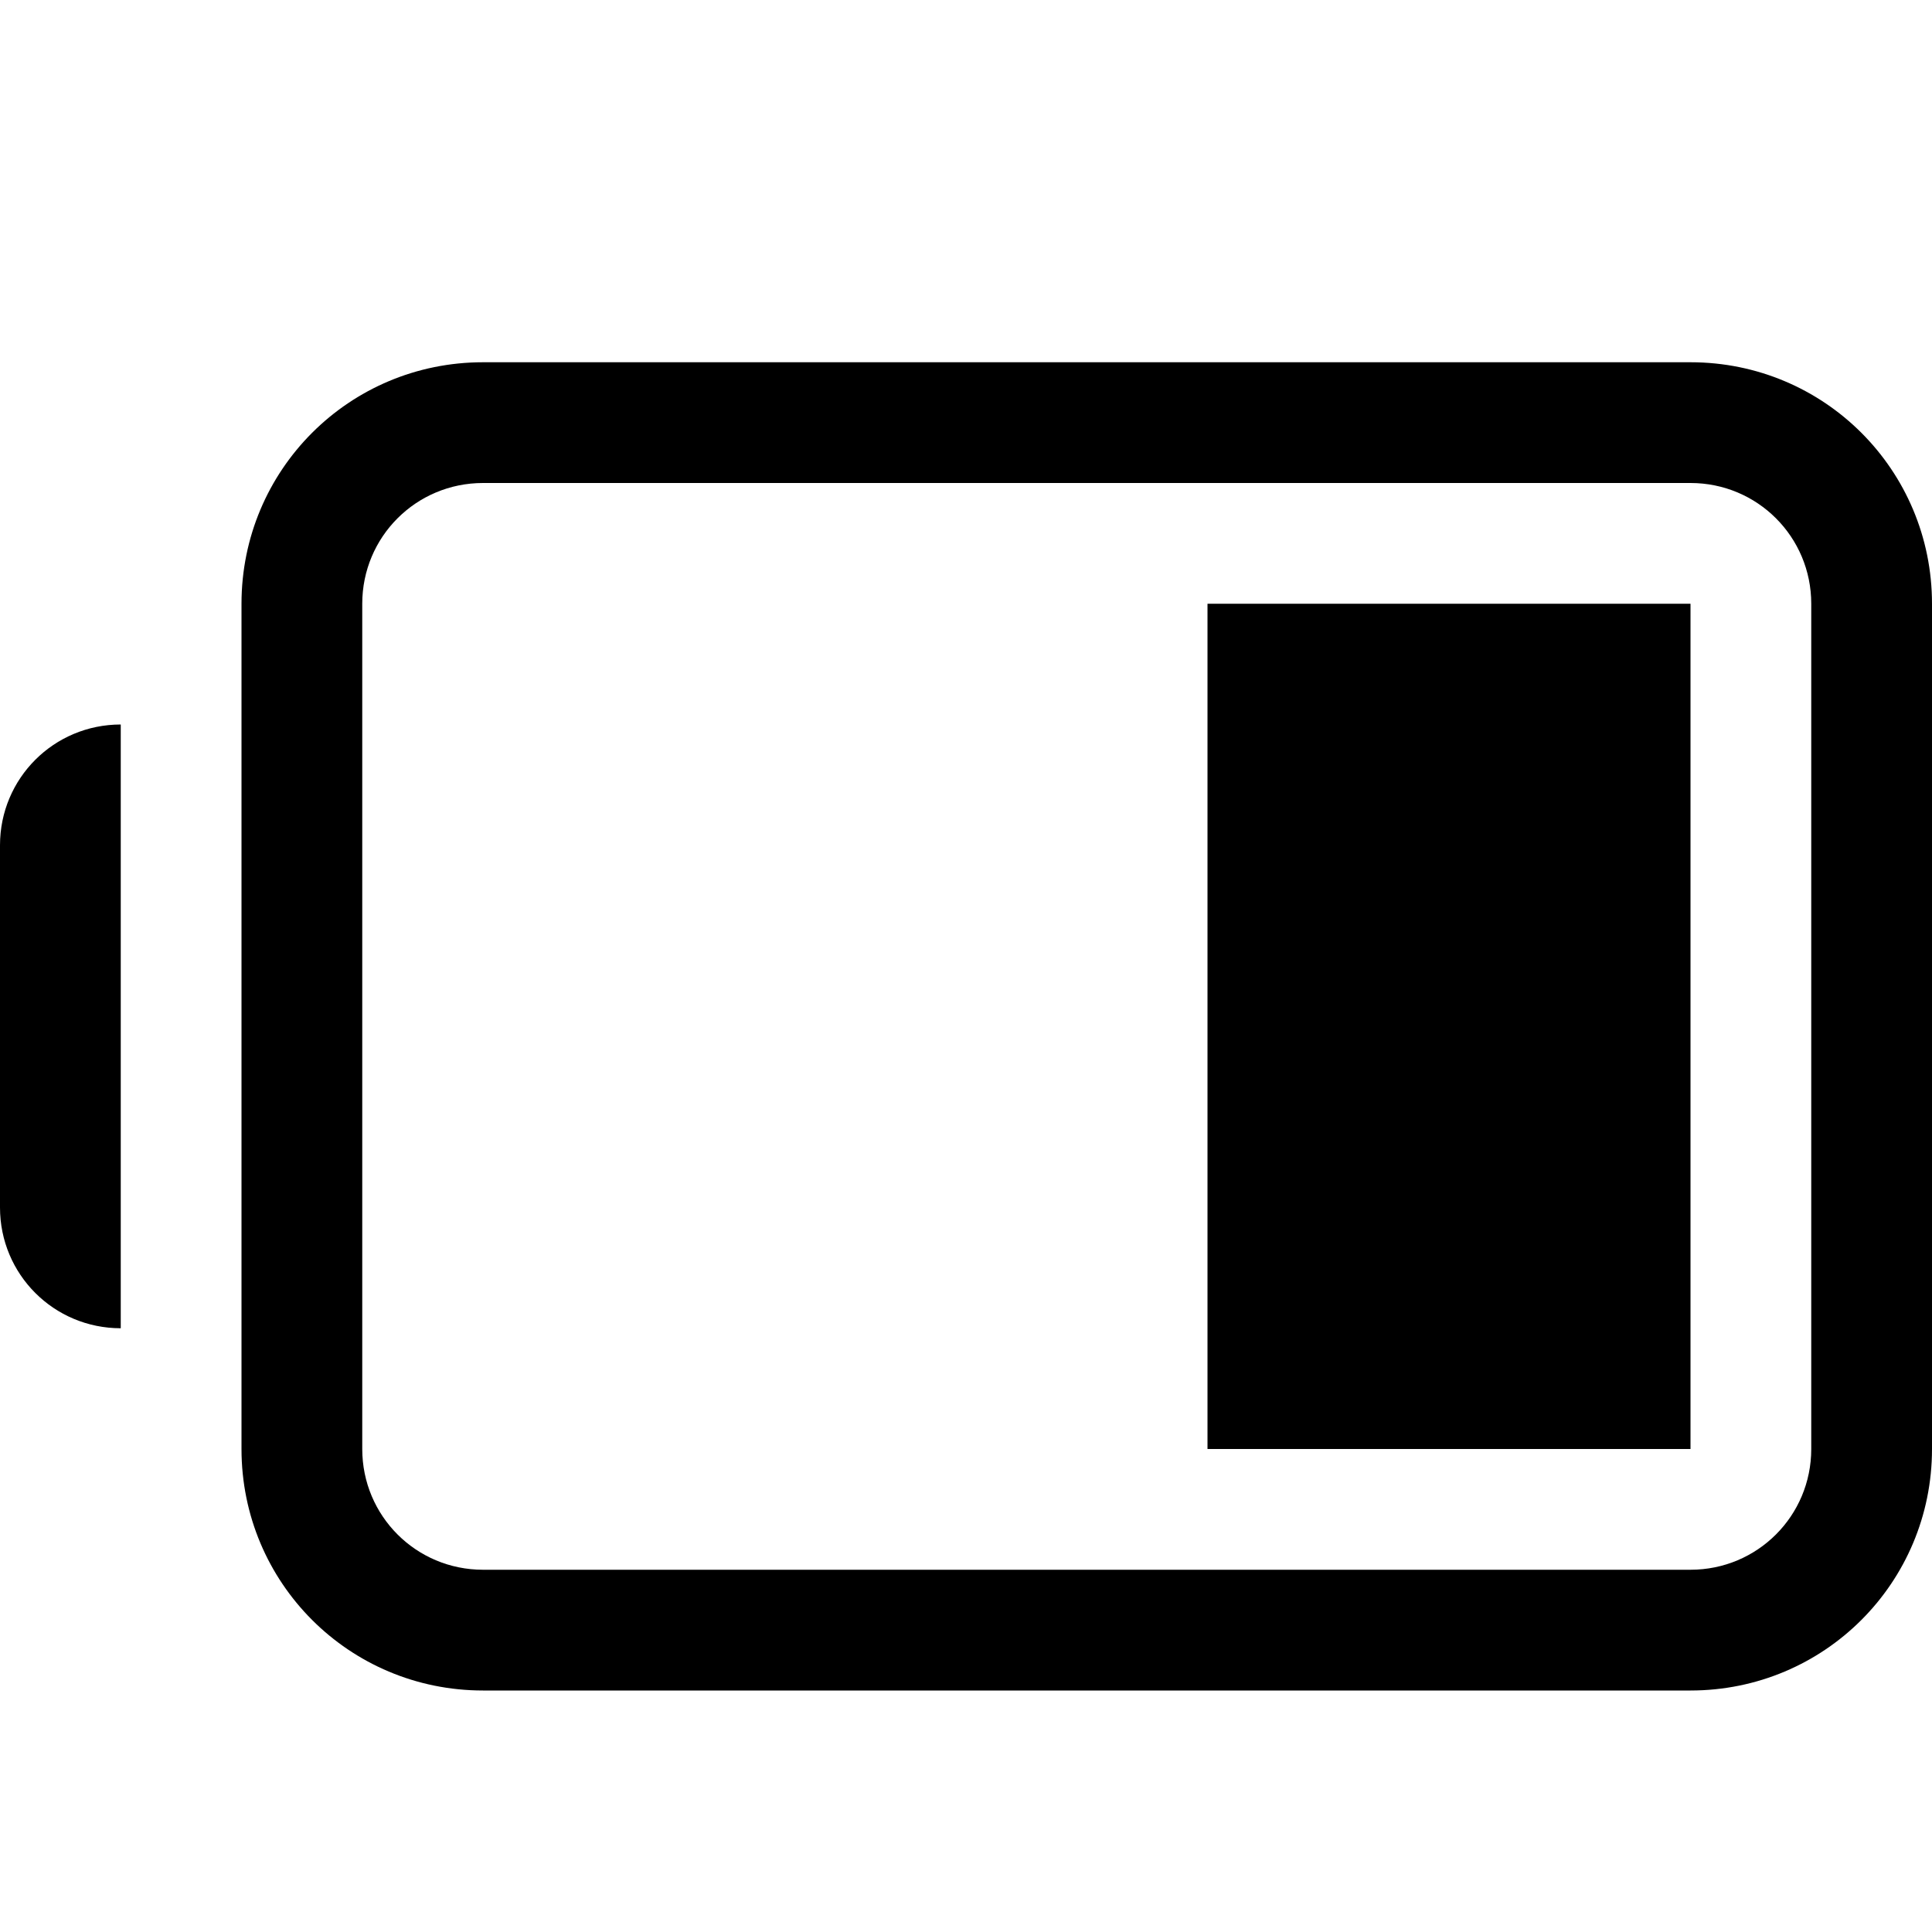
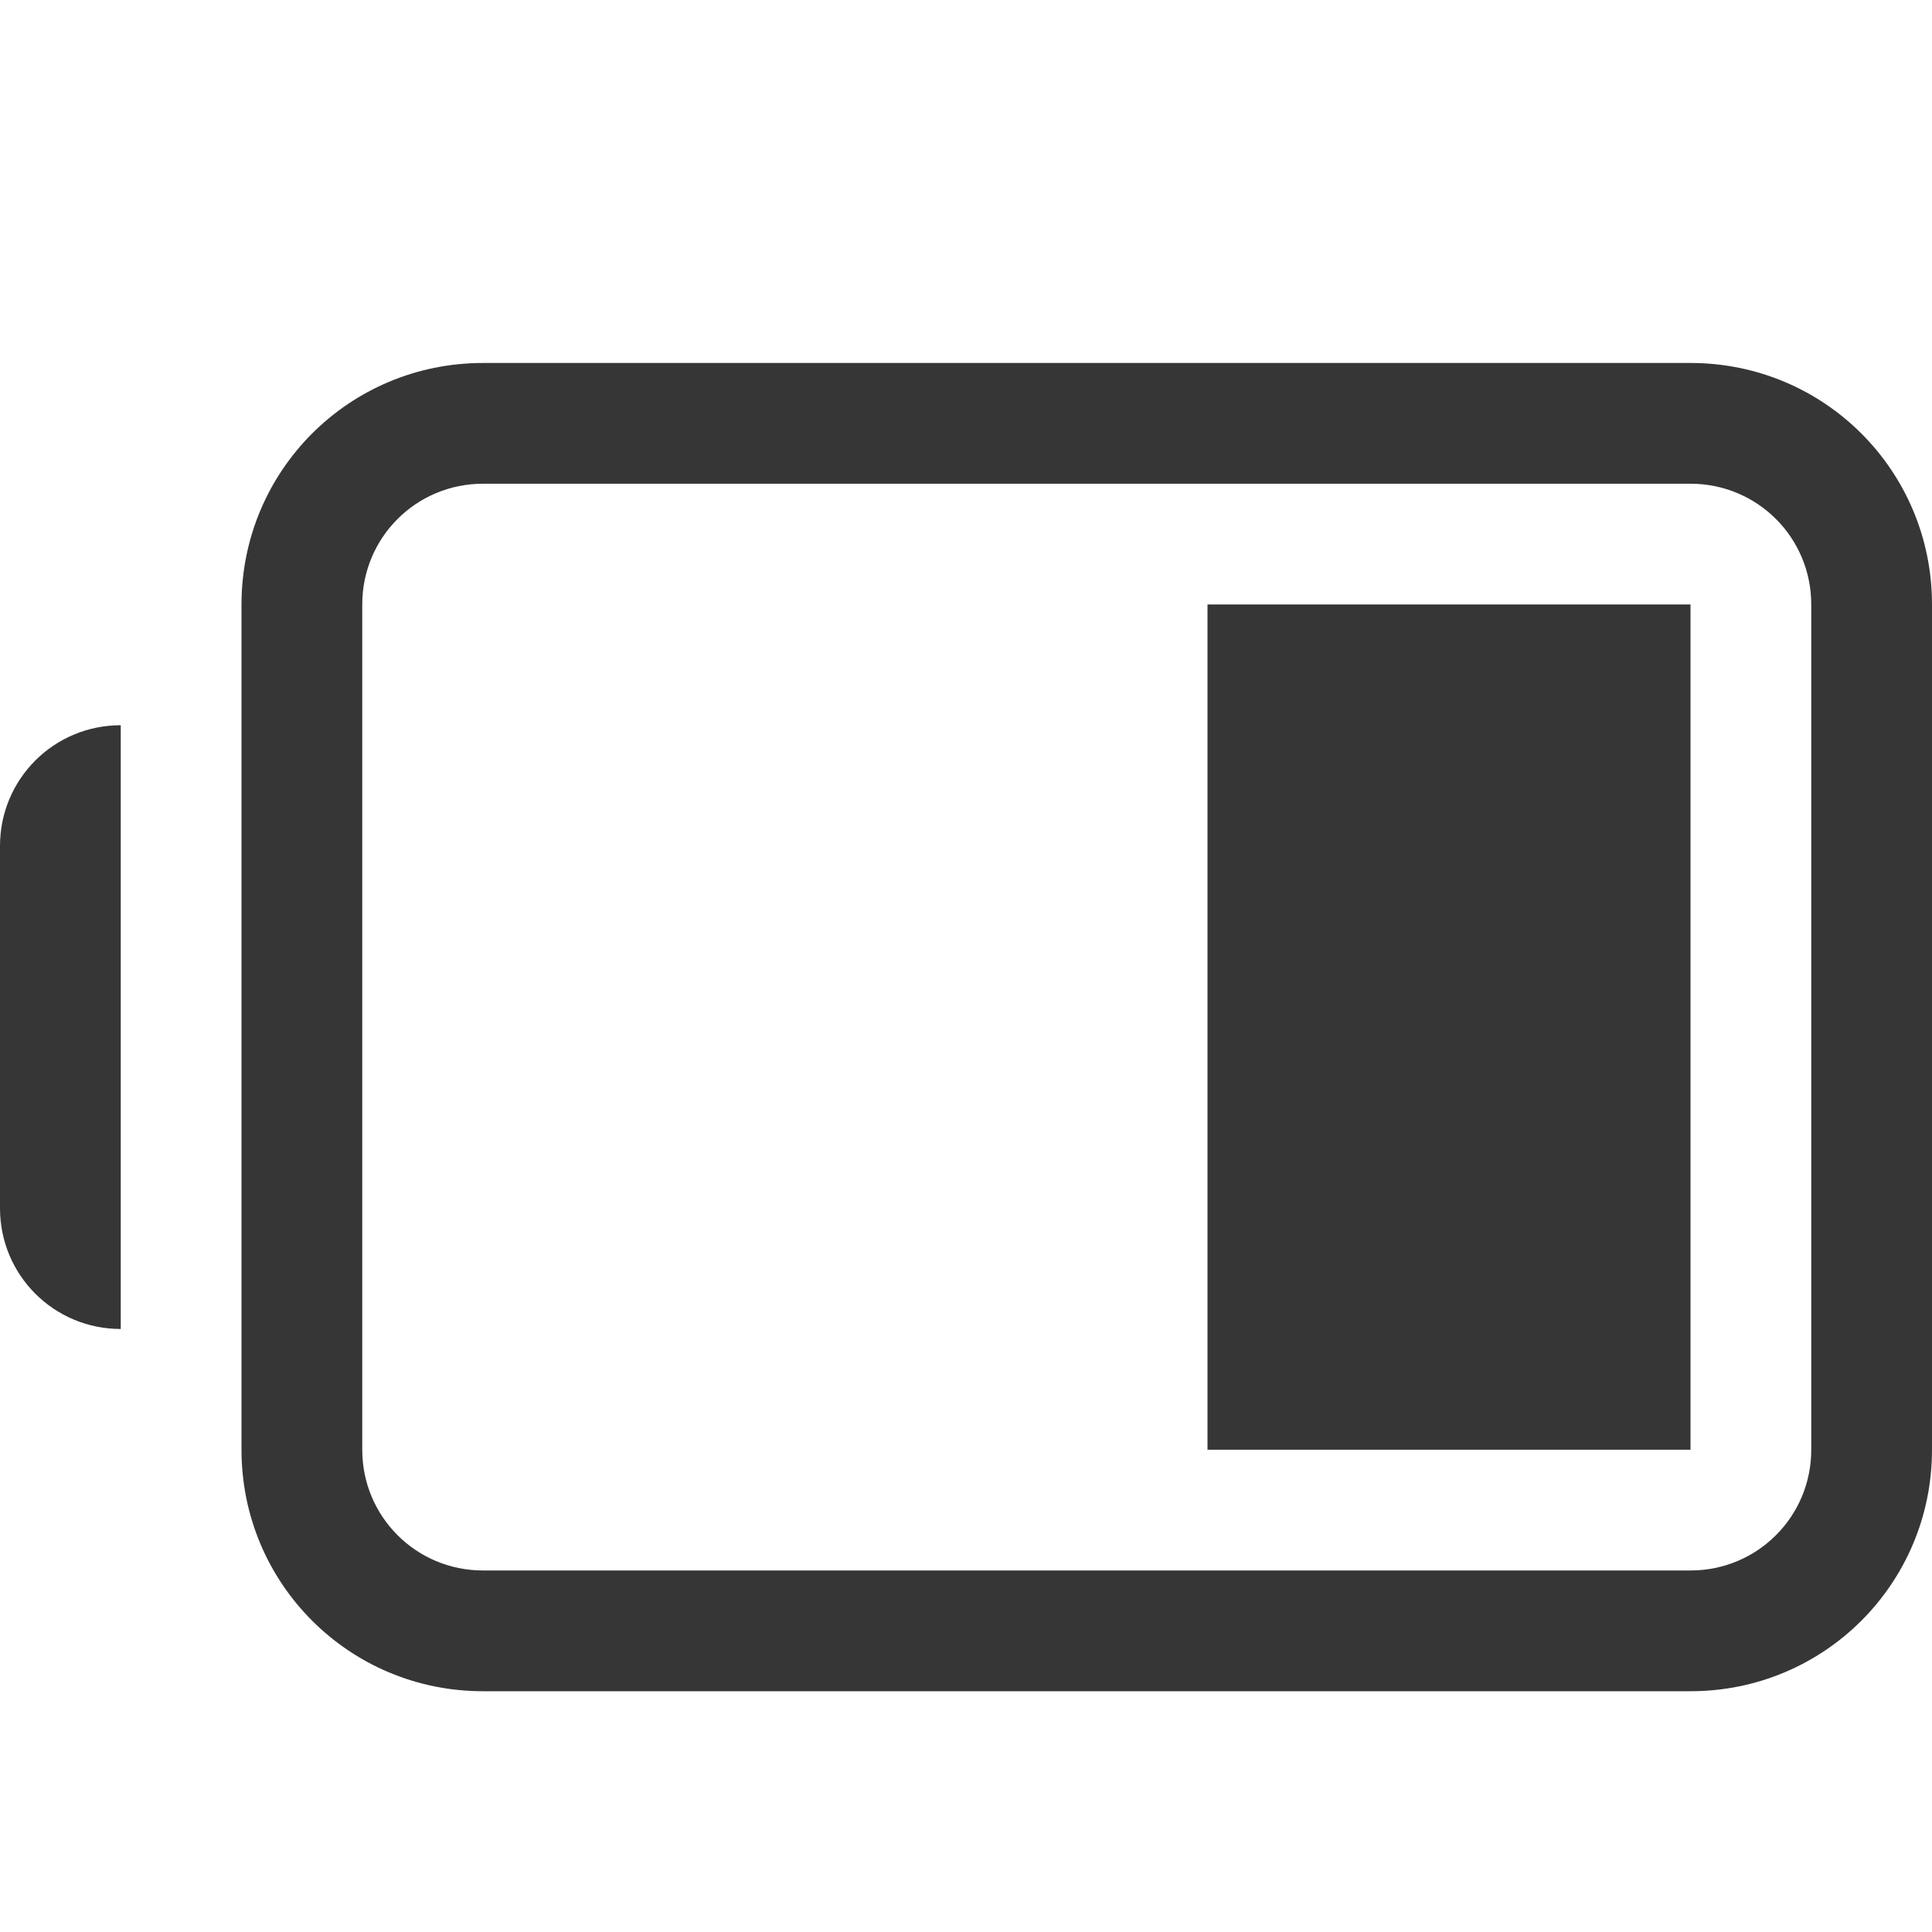
<svg xmlns="http://www.w3.org/2000/svg" width="16" height="16" viewBox="0 0 16 16" version="1.1" id="svg5">
  <defs id="defs2" />
-   <path d="M 1,6 C 0.446,6 0,6.446 0,7 v 3 c 0,0.554 0.446,1 1,1 z M 4,3 C 2.892,3 2,3.892 2,5 v 7 c 0,1.108 0.892,2 2,2 h 10 c 1.108,0 2,-0.892 2,-2 V 5 C 16,3.892 15.108,3 14,3 Z m 0,1 h 10 c 0.554,0 1,0.446 1,1 v 7 c 0,0.554 -0.446,1 -1,1 H 4 C 3.446,13 3,12.554 3,12 V 5 C 3,4.446 3.446,4 4,4 Z" id="path1017" />
-   <path d="m 10,5 h 4 v 7 h -4 z" id="path1056" style="fill-opacity:1" />
+   <path d="m 1,6.006 c -0.554,0 -1,0.446 -1,1 v 3 c 0,0.554 0.446,1 1,1 z m 3,-3 c -1.108,0 -2,0.892 -2,2 v 7 c 0,1.108 0.892,2 2,2 h 10 c 1.108,0 2,-0.892 2,-2 V 5.006 c 0,-1.108 -0.892,-2 -2,-2 z m 0,1 h 10 c 0.554,0 1,0.446 1,1 v 7 c 0,0.554 -0.446,1 -1,1 H 4 c -0.554,0 -1,-0.446 -1,-1 V 5.006 c 0,-0.554 0.446,-1 1,-1 z" id="path1017" style="fill:#363636;fill-opacity:1" />
+   <path d="m 10,5.006 h 4 v 7 h -4 z" id="path1056" style="fill:#363636;fill-opacity:1" />
</svg>
